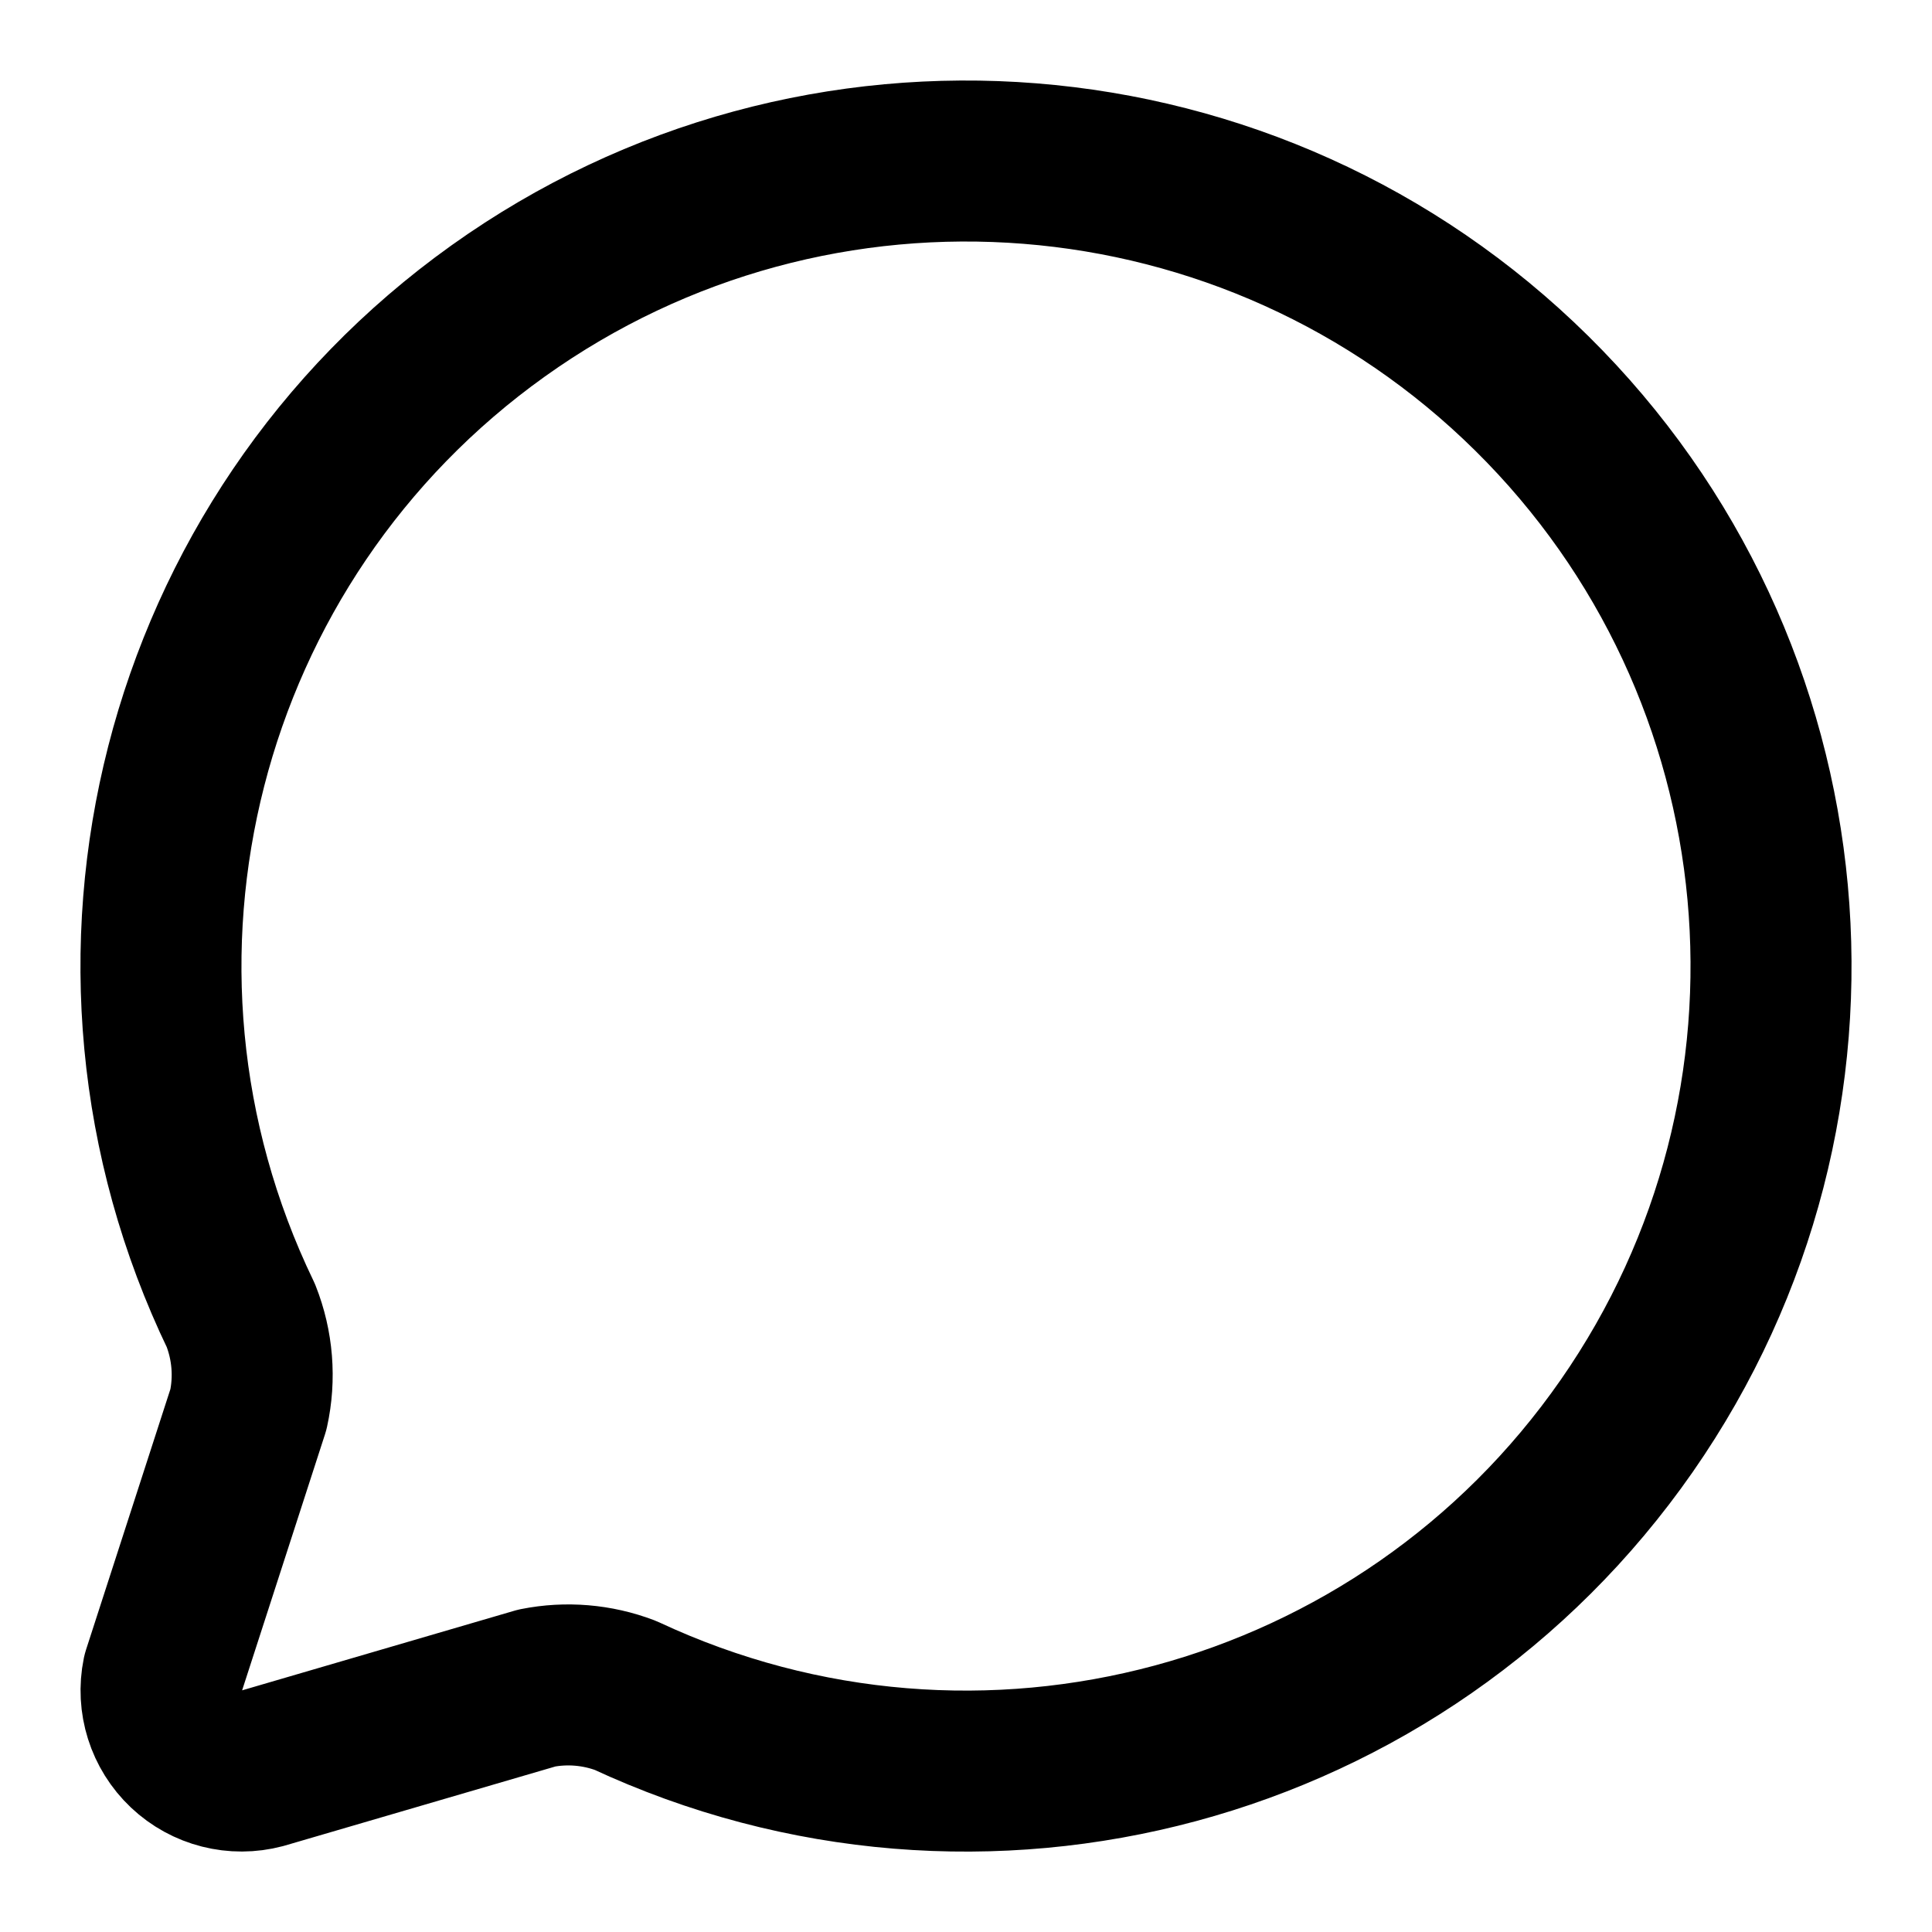
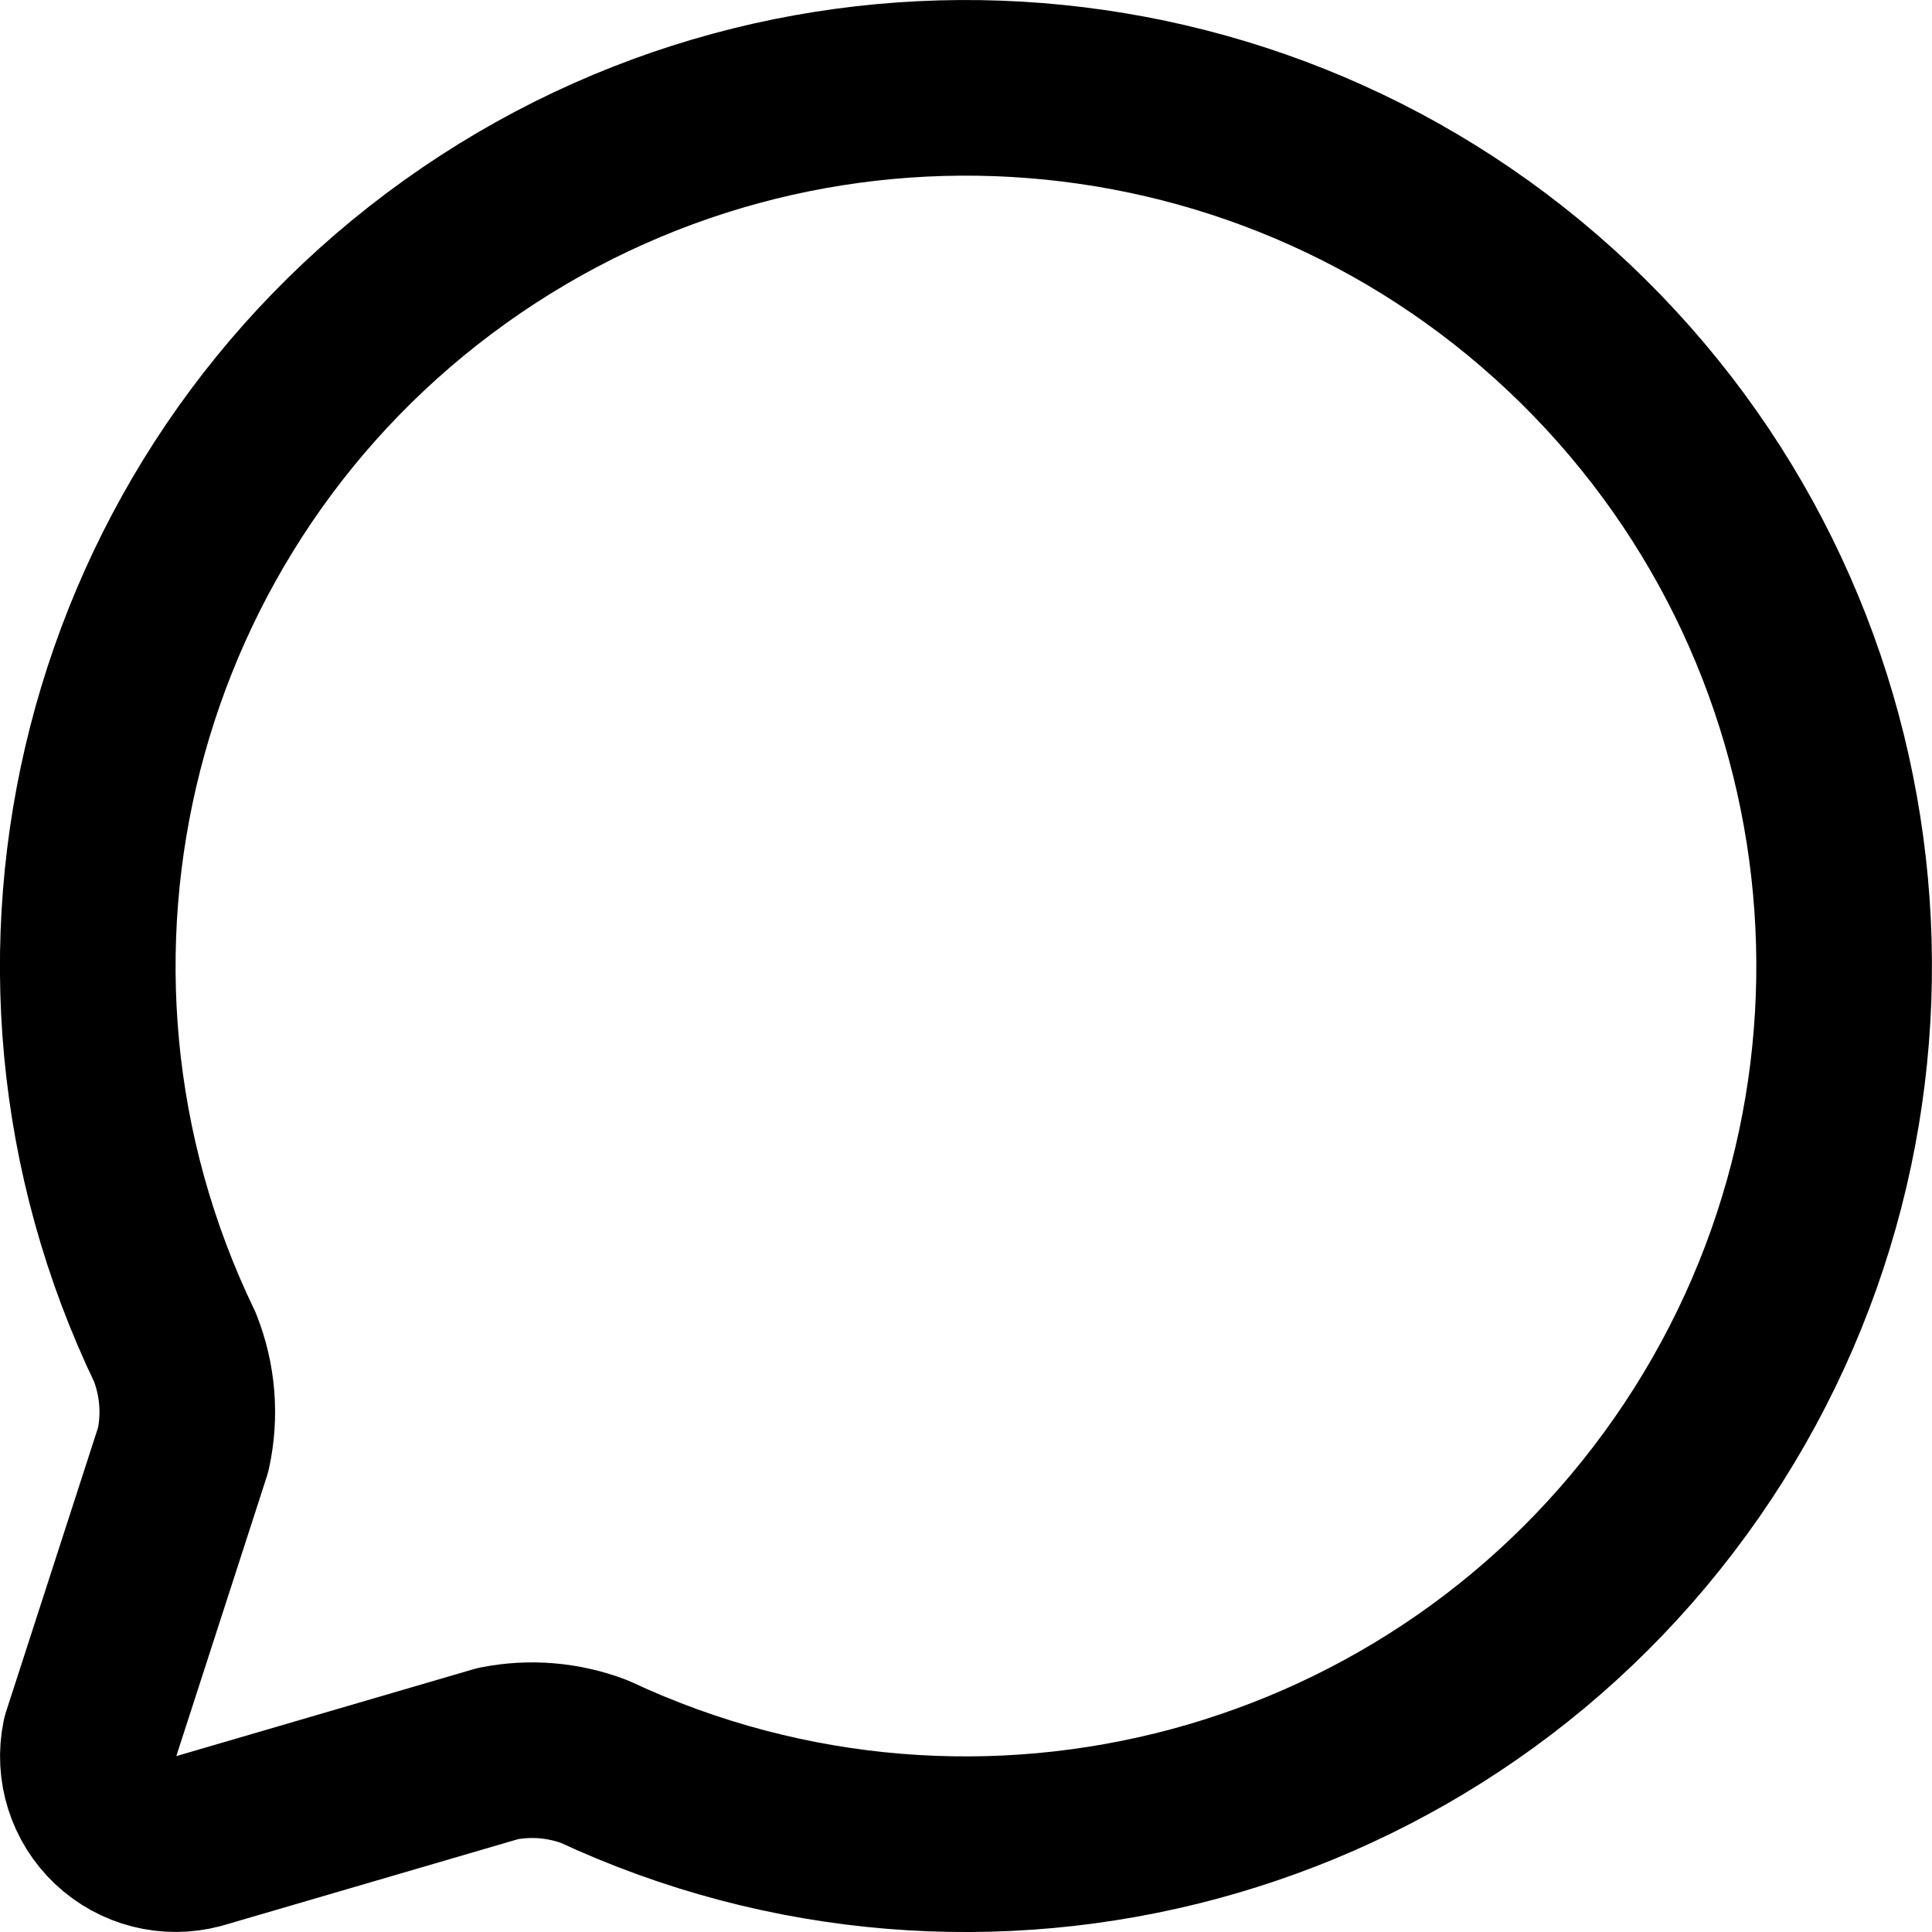
- <svg xmlns="http://www.w3.org/2000/svg" width="24" height="24" viewBox="0 0 24 24" fill="none" stroke="currentColor" stroke-width="2" stroke-linecap="round" stroke-linejoin="round" class="lucide lucide-message-circle h-3.5 w-3.5" aria-hidden="true">
+ <svg xmlns="http://www.w3.org/2000/svg" width="24" height="24" viewBox="1 1 22.001 22.001" fill="none" stroke="currentColor" stroke-width="2" stroke-linecap="round" stroke-linejoin="round" class="lucide lucide-message-circle h-3.5 w-3.5" aria-hidden="true">
  <path d="M2.992 16.342a2 2 0 0 1 .094 1.167l-1.065 3.29a1 1 0 0 0 1.236 1.168l3.413-.998a2 2 0 0 1 1.099.092 10 10 0 1 0-4.777-4.719" />
</svg>
